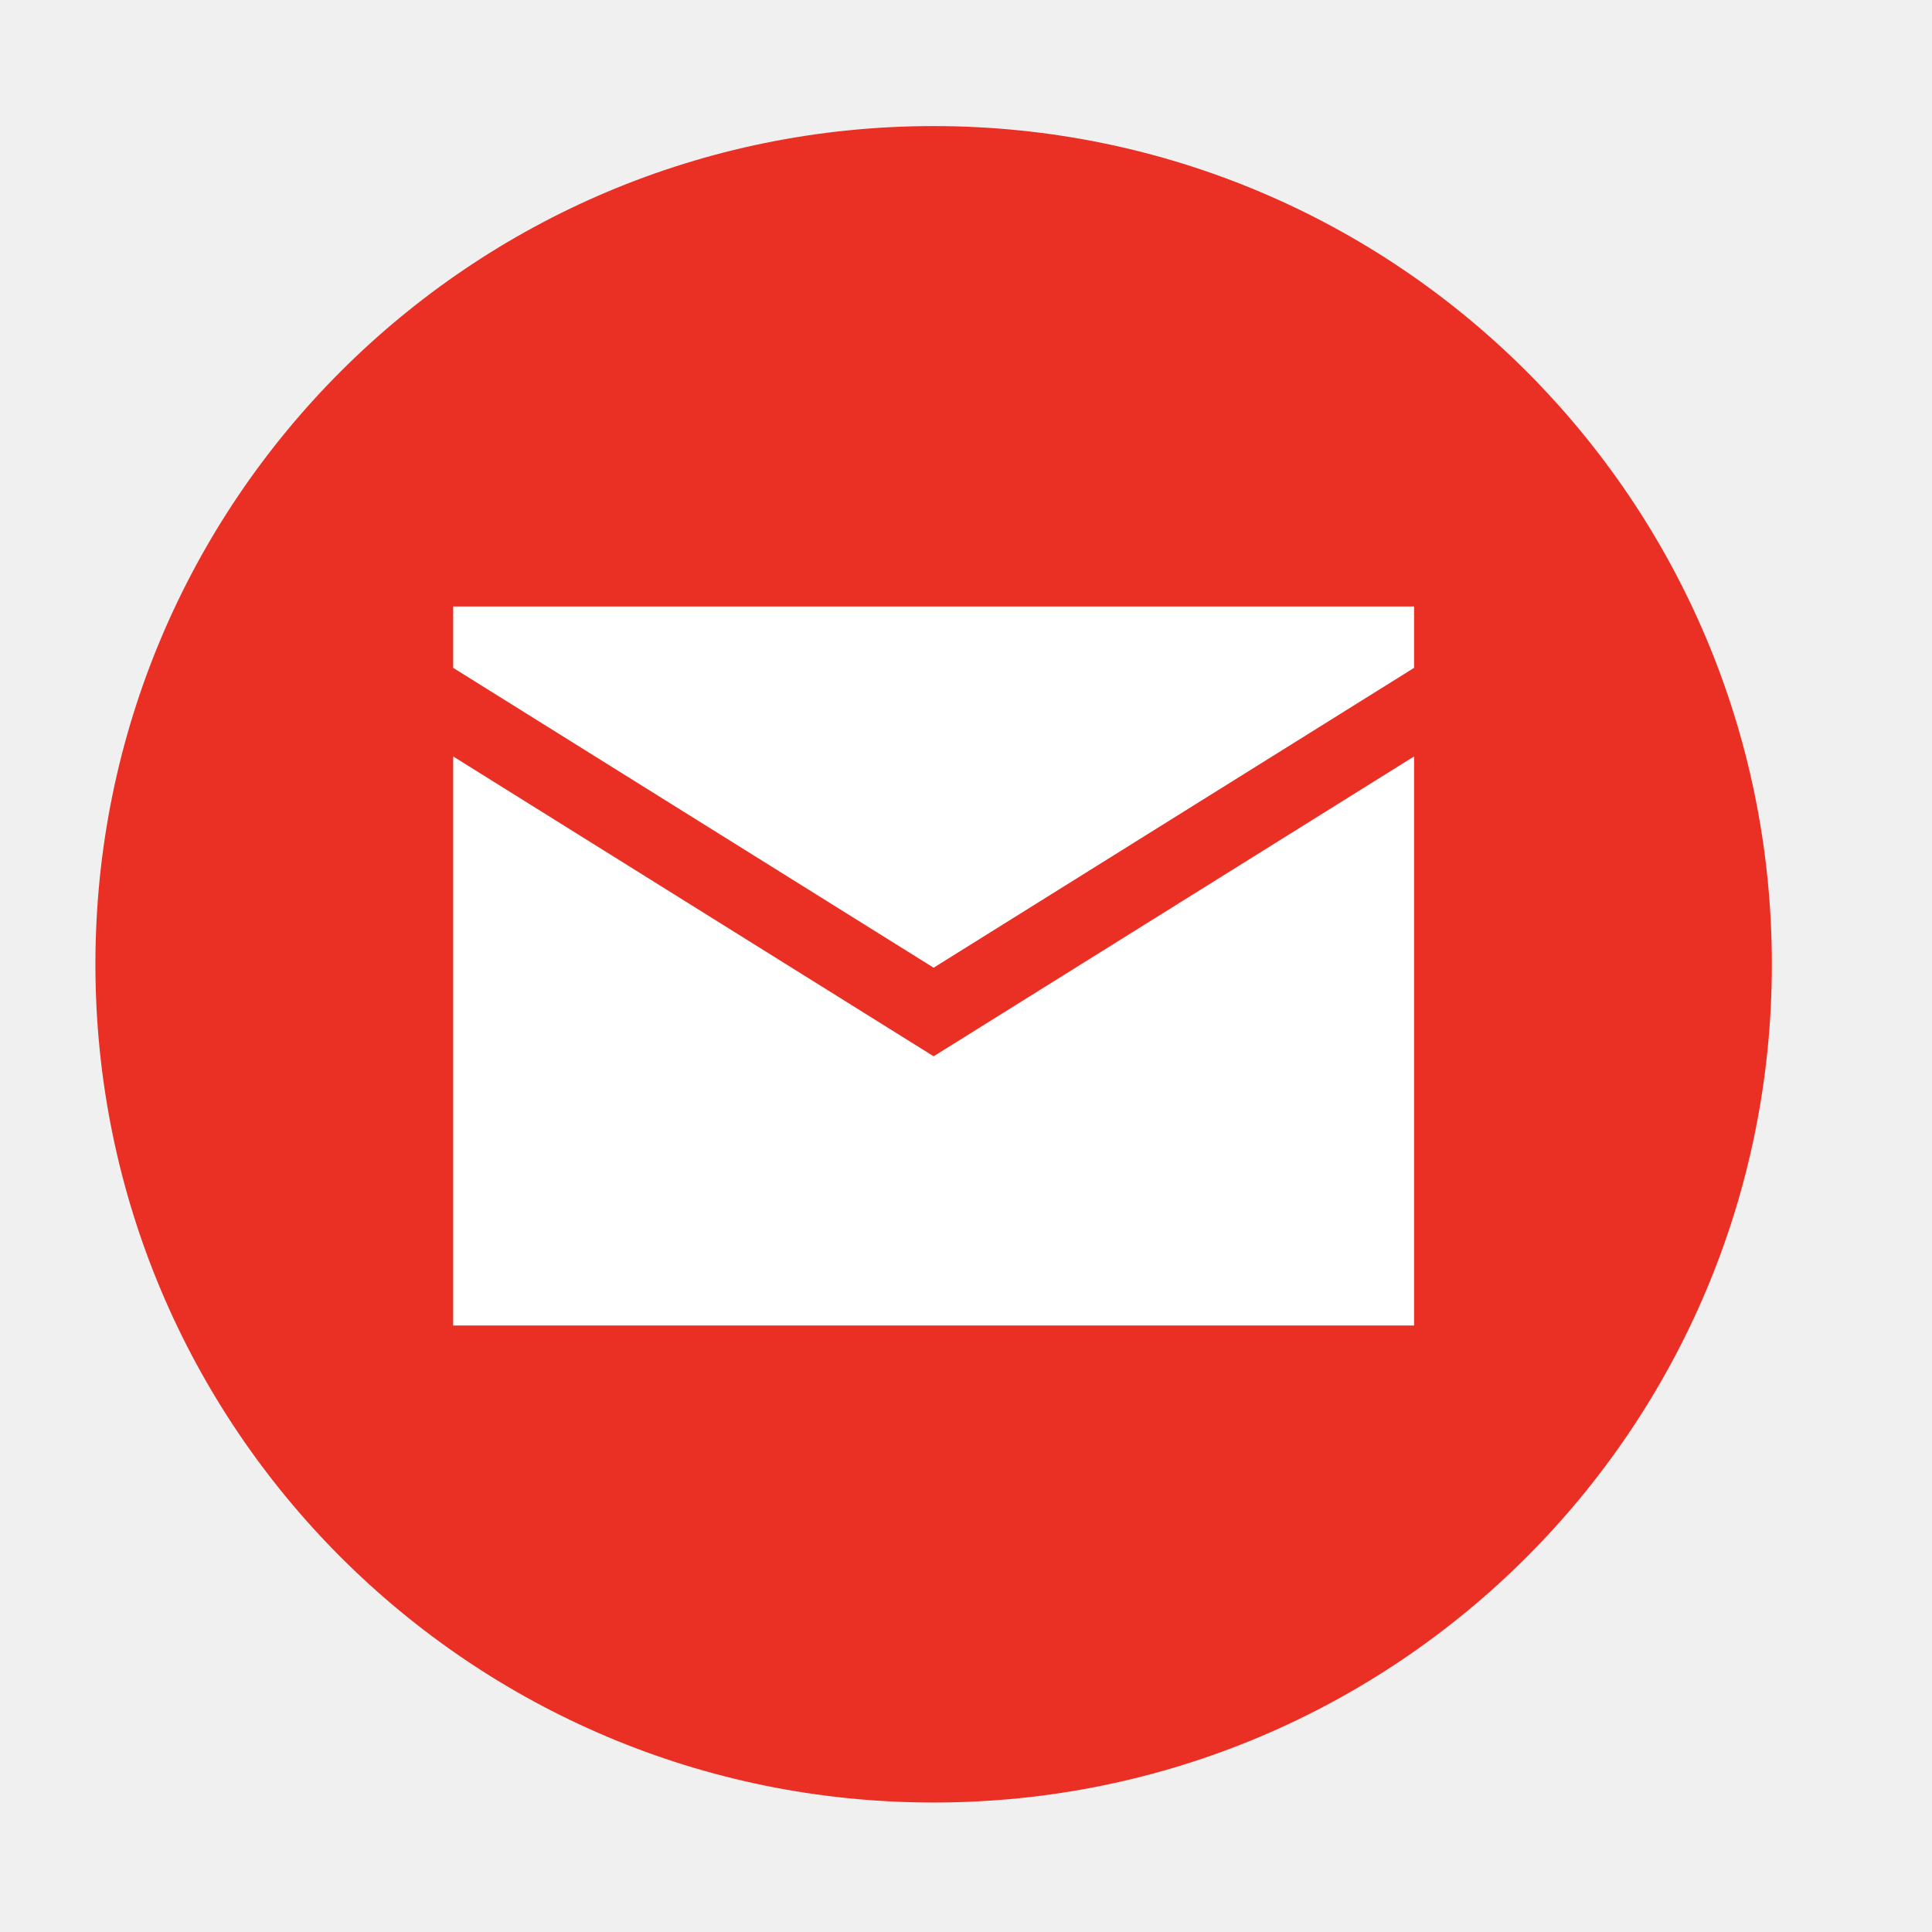
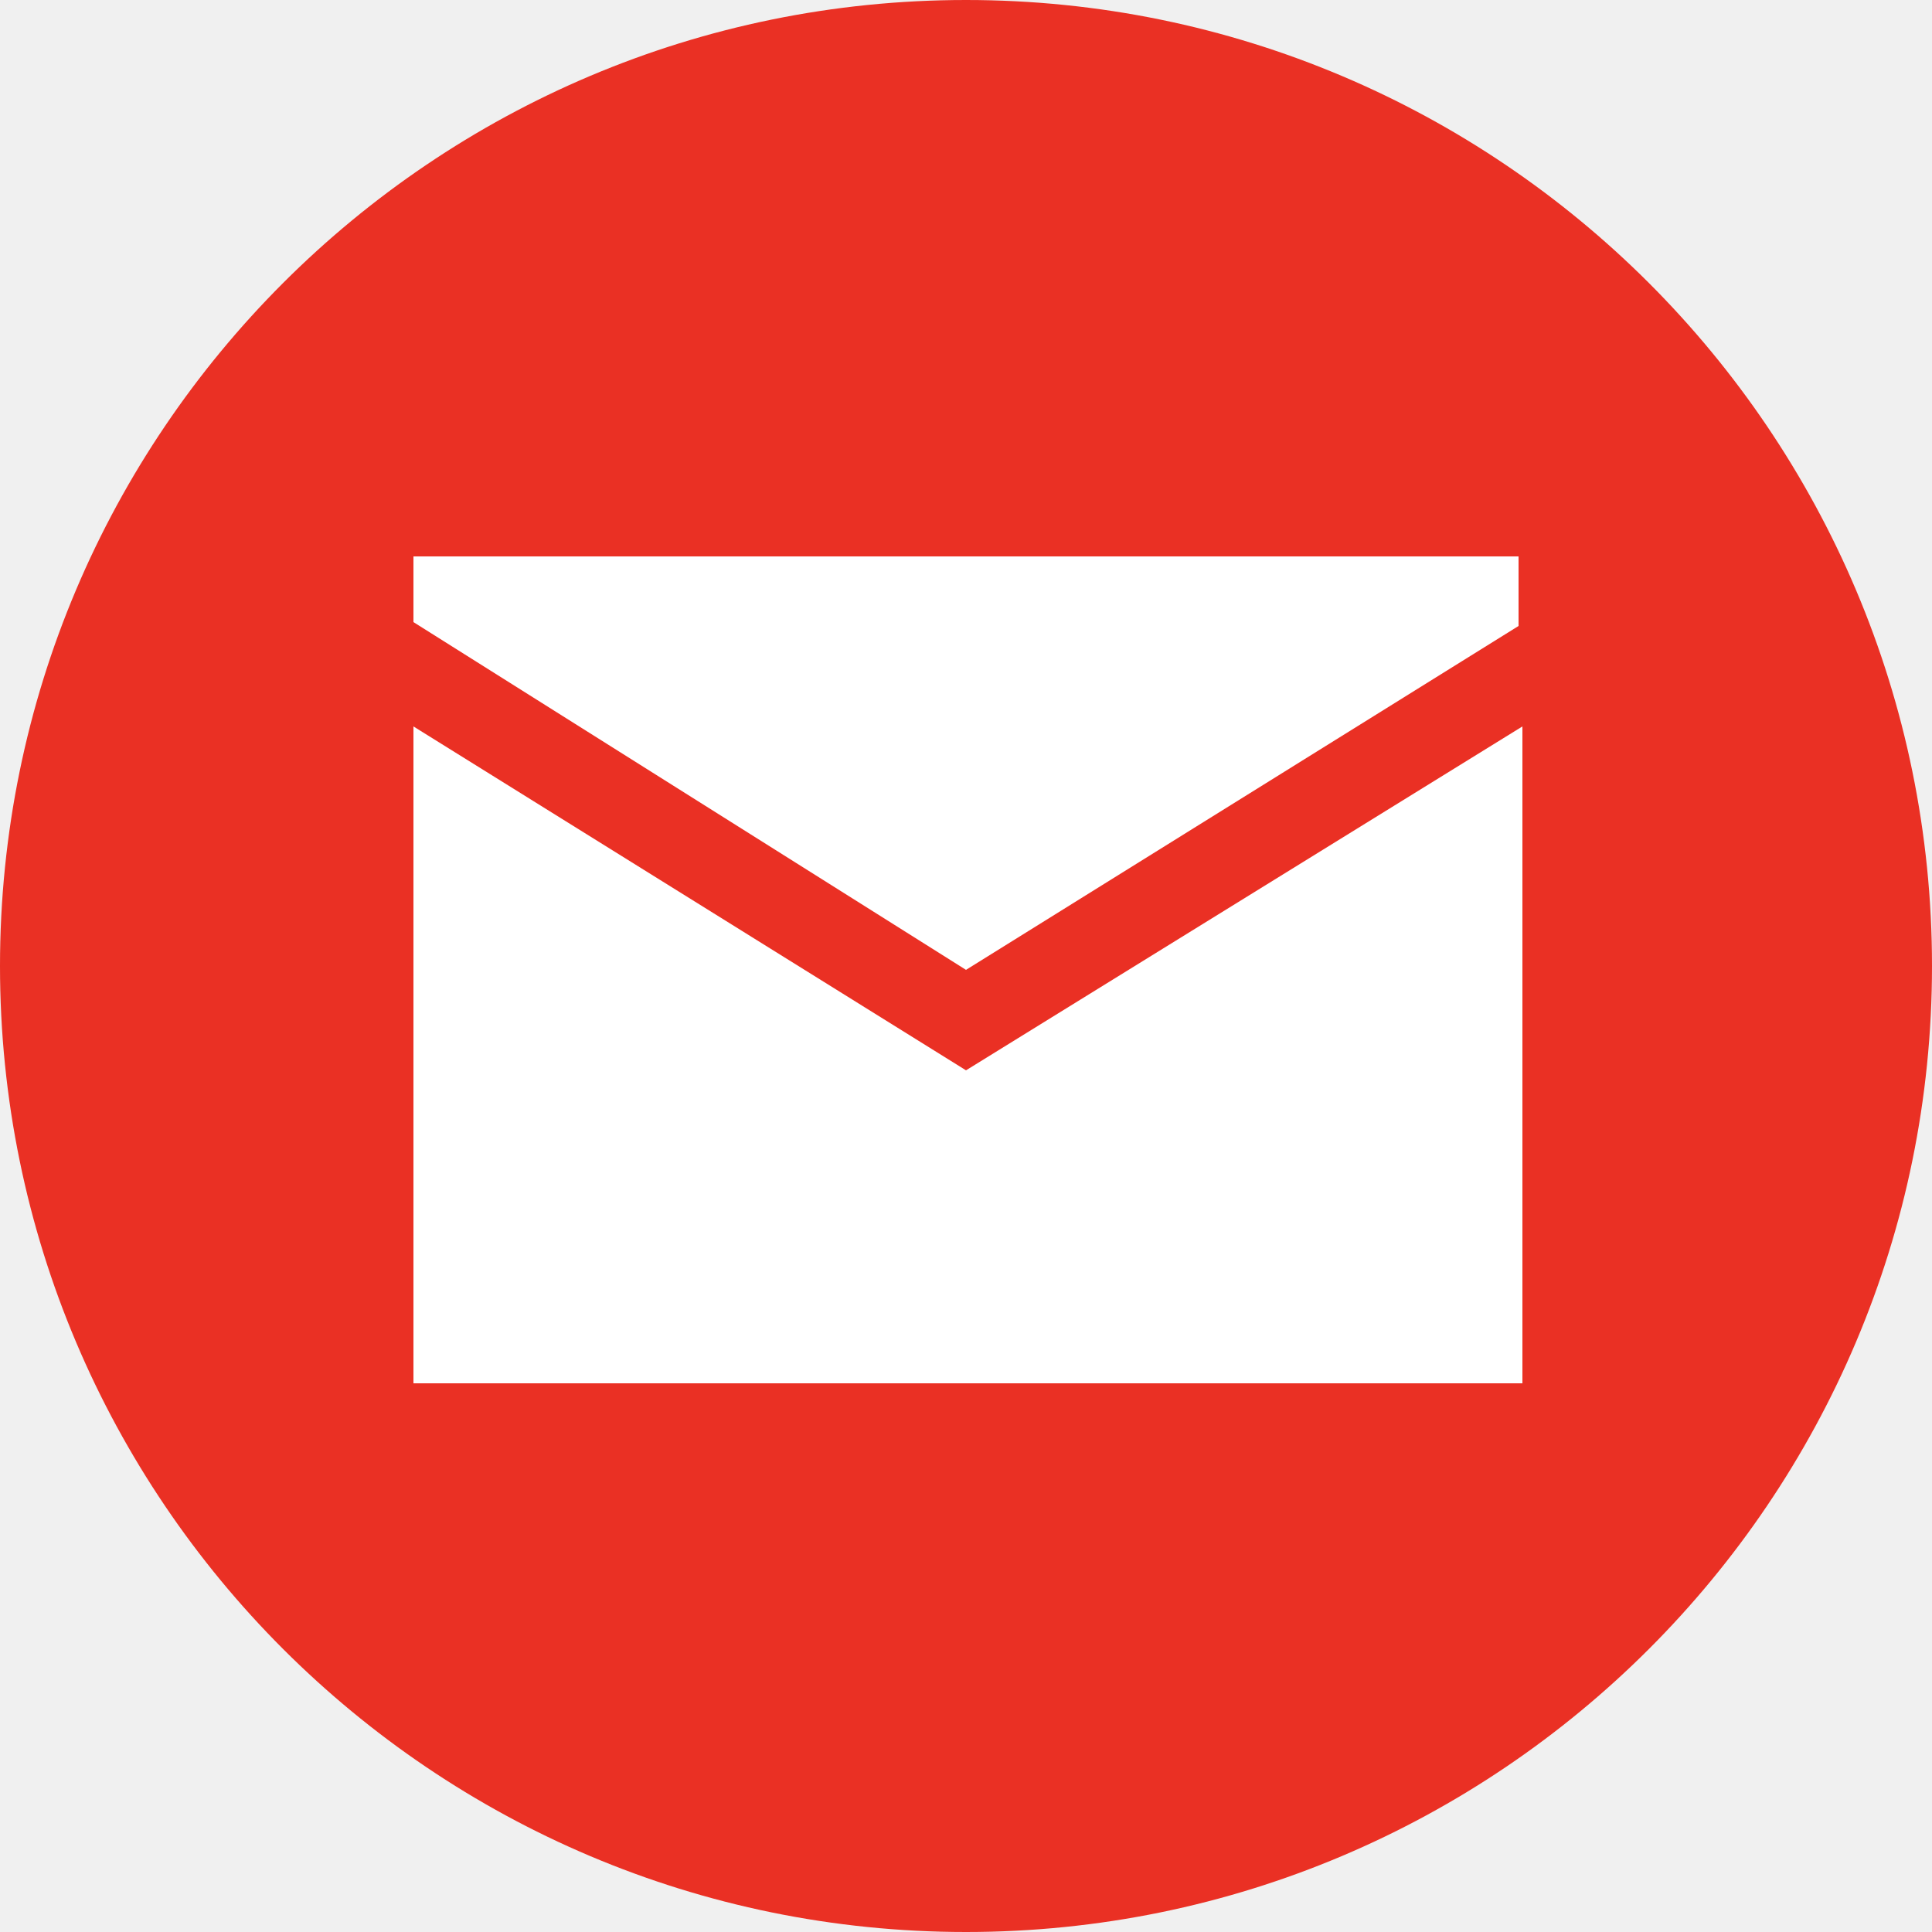
- <svg xmlns="http://www.w3.org/2000/svg" version="1.1" id="Layer_1" x="0px" y="0px" viewBox="0 0 56.7 56.7" style="enable-background:new 0 0 56.7 56.7;" xml:space="preserve">
+ <svg xmlns="http://www.w3.org/2000/svg" version="1.1" id="Layer_1" x="0px" y="0px" viewBox="0 0 50 50" style="enable-background:new 0 0 50 50;" xml:space="preserve">
  <style type="text/css">
	.st0{fill:#EA3024;}
	.st1{fill:#FFFFFF;}
</style>
-   <path class="st0" d="M27.4,3.7c-13.6,0-24.6,11-24.6,24.6c0,13.6,11,24.6,24.6,24.6S52,41.9,52,28.3C52,14.7,41,3.7,27.4,3.7z" />
-   <path class="st1" d="M13.3,17.8v1.8l14.1,8.8l14.1-8.8v-1.8H13.3z M13.3,22.2v16.7h28.2V22.2L27.4,31L13.3,22.2z" />
+   <g>
+     <path class="st0" d="M25,0C11.2,0,0,11.2,0,25s11.2,25,25,25s25-11.2,25-25S38.8,0,25,0z" />
+     <path class="st1" d="M10.7,14.3v1.8L25,25.1l14.3-8.9v-1.8H10.7z M10.7,18.8v17h28.7v-17L25,27.7L10.7,18.8z" />
+   </g>
</svg>
